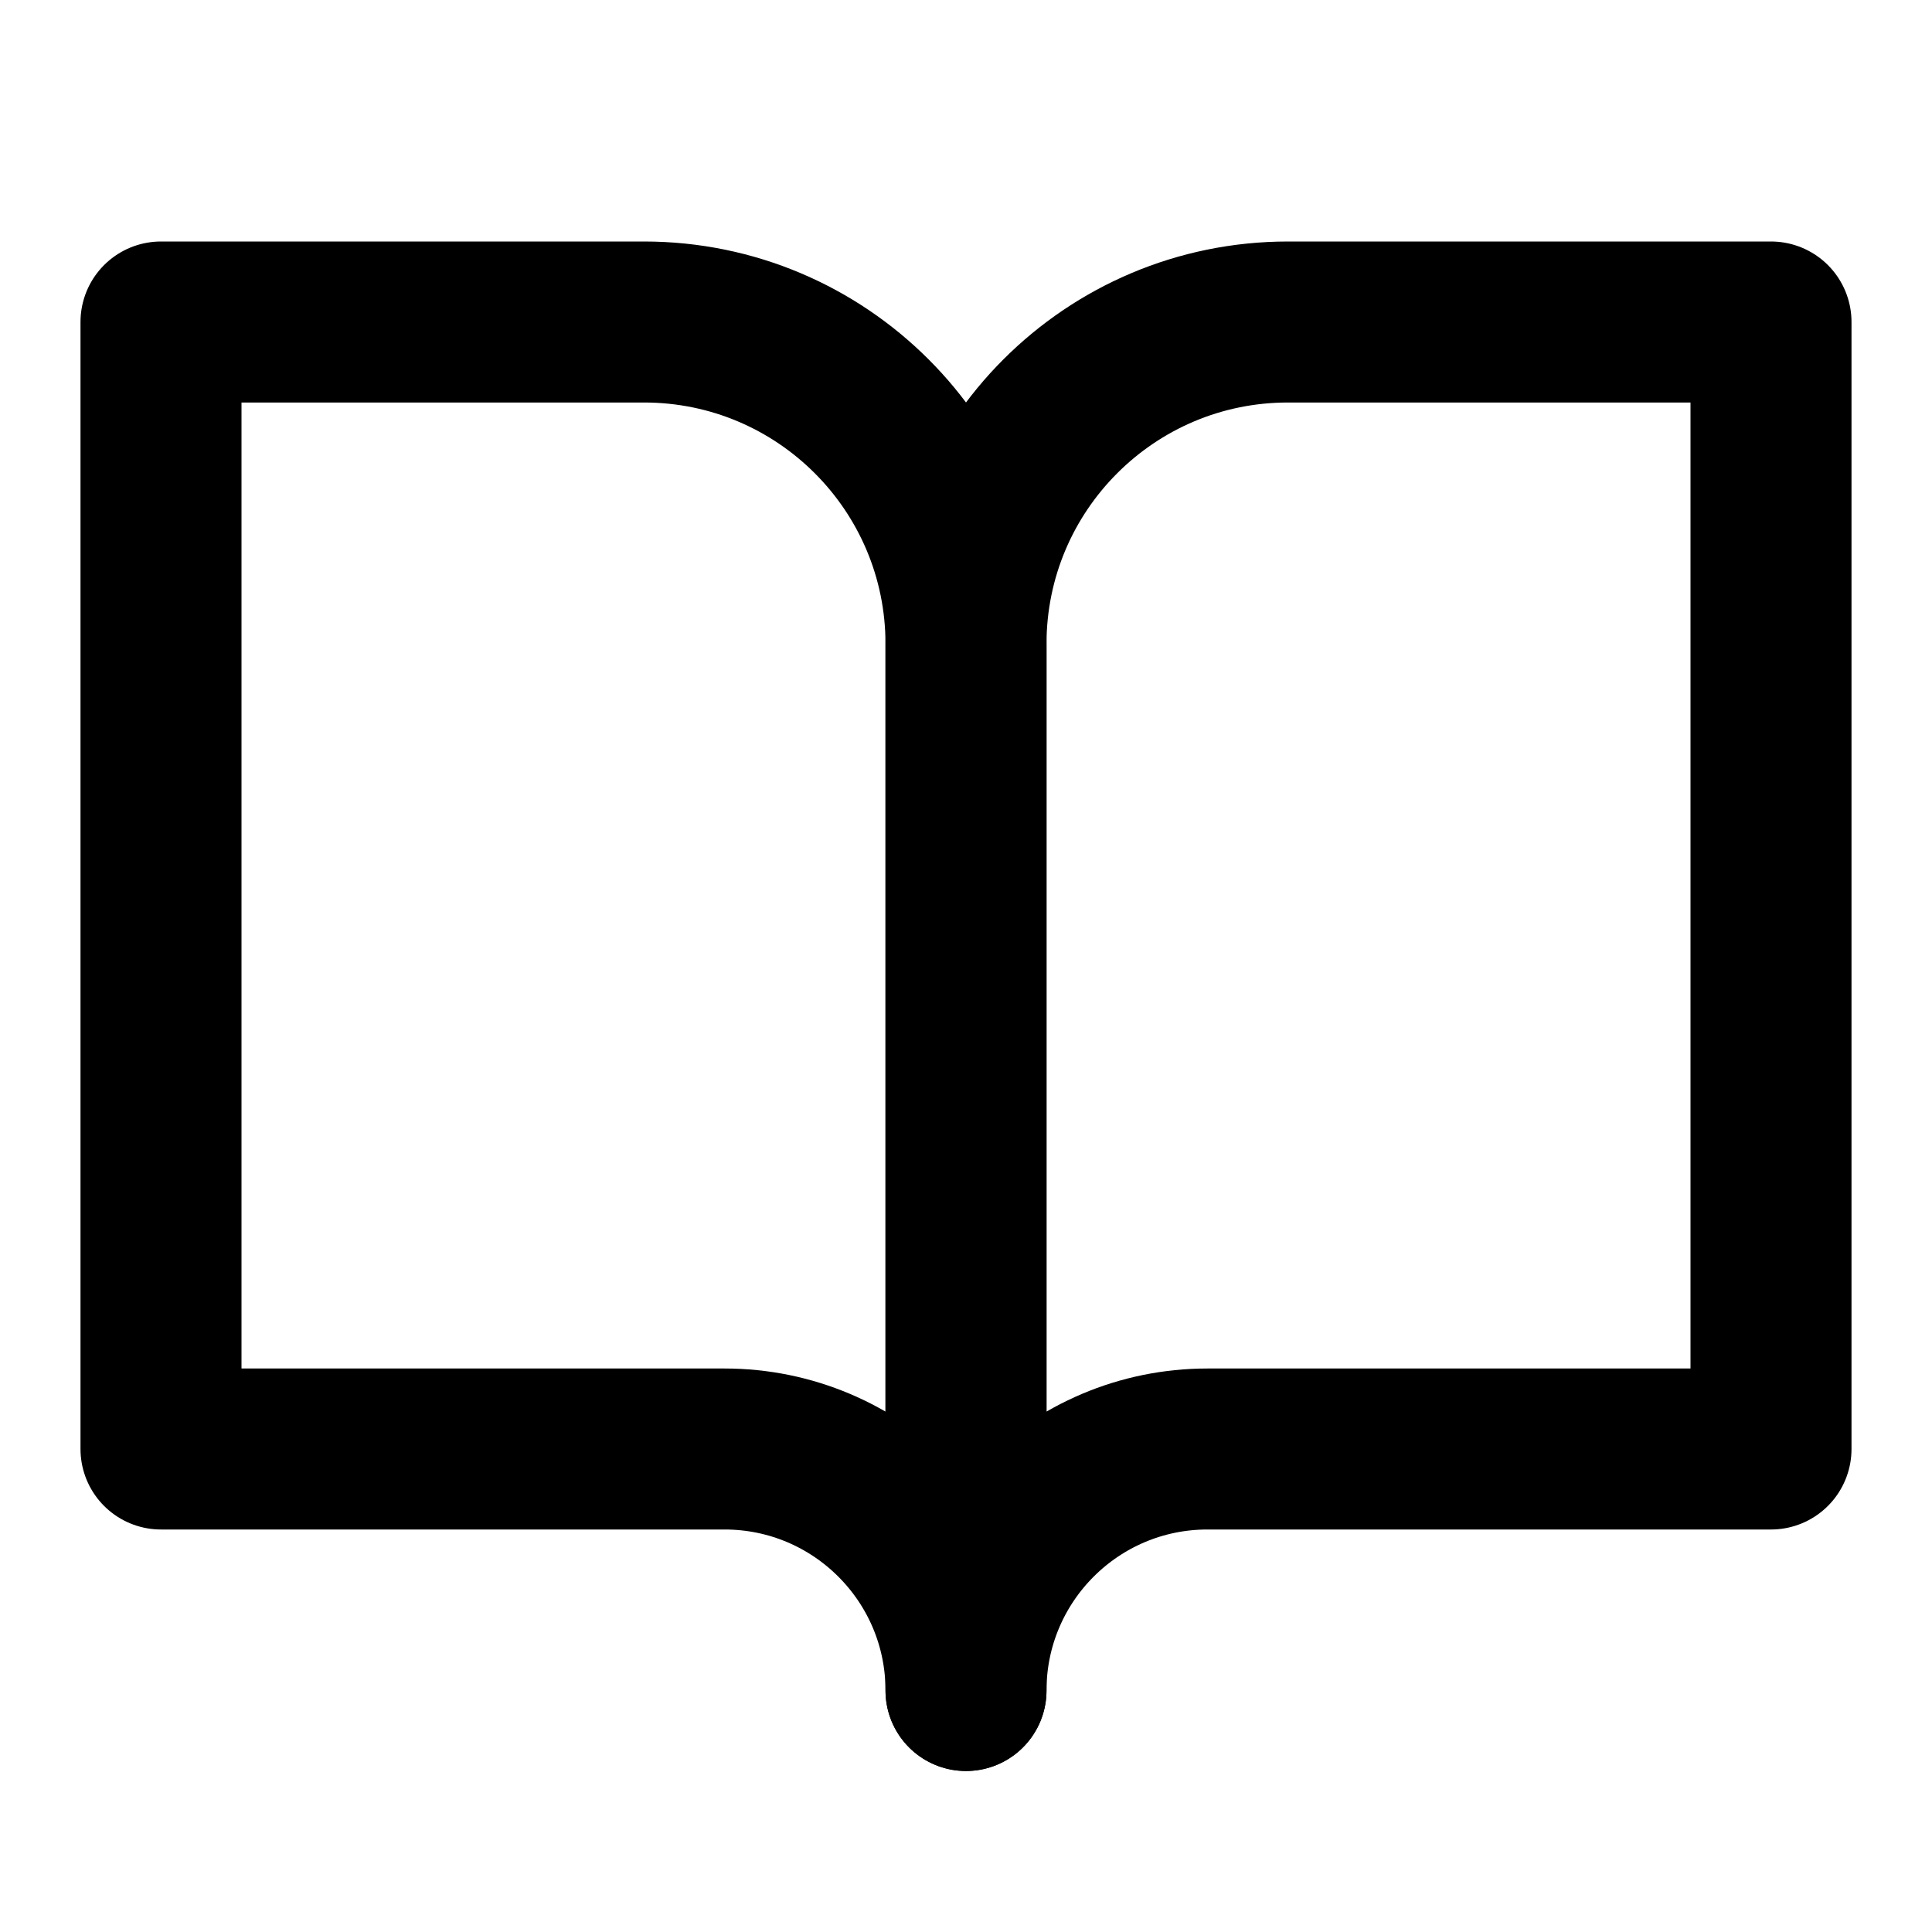
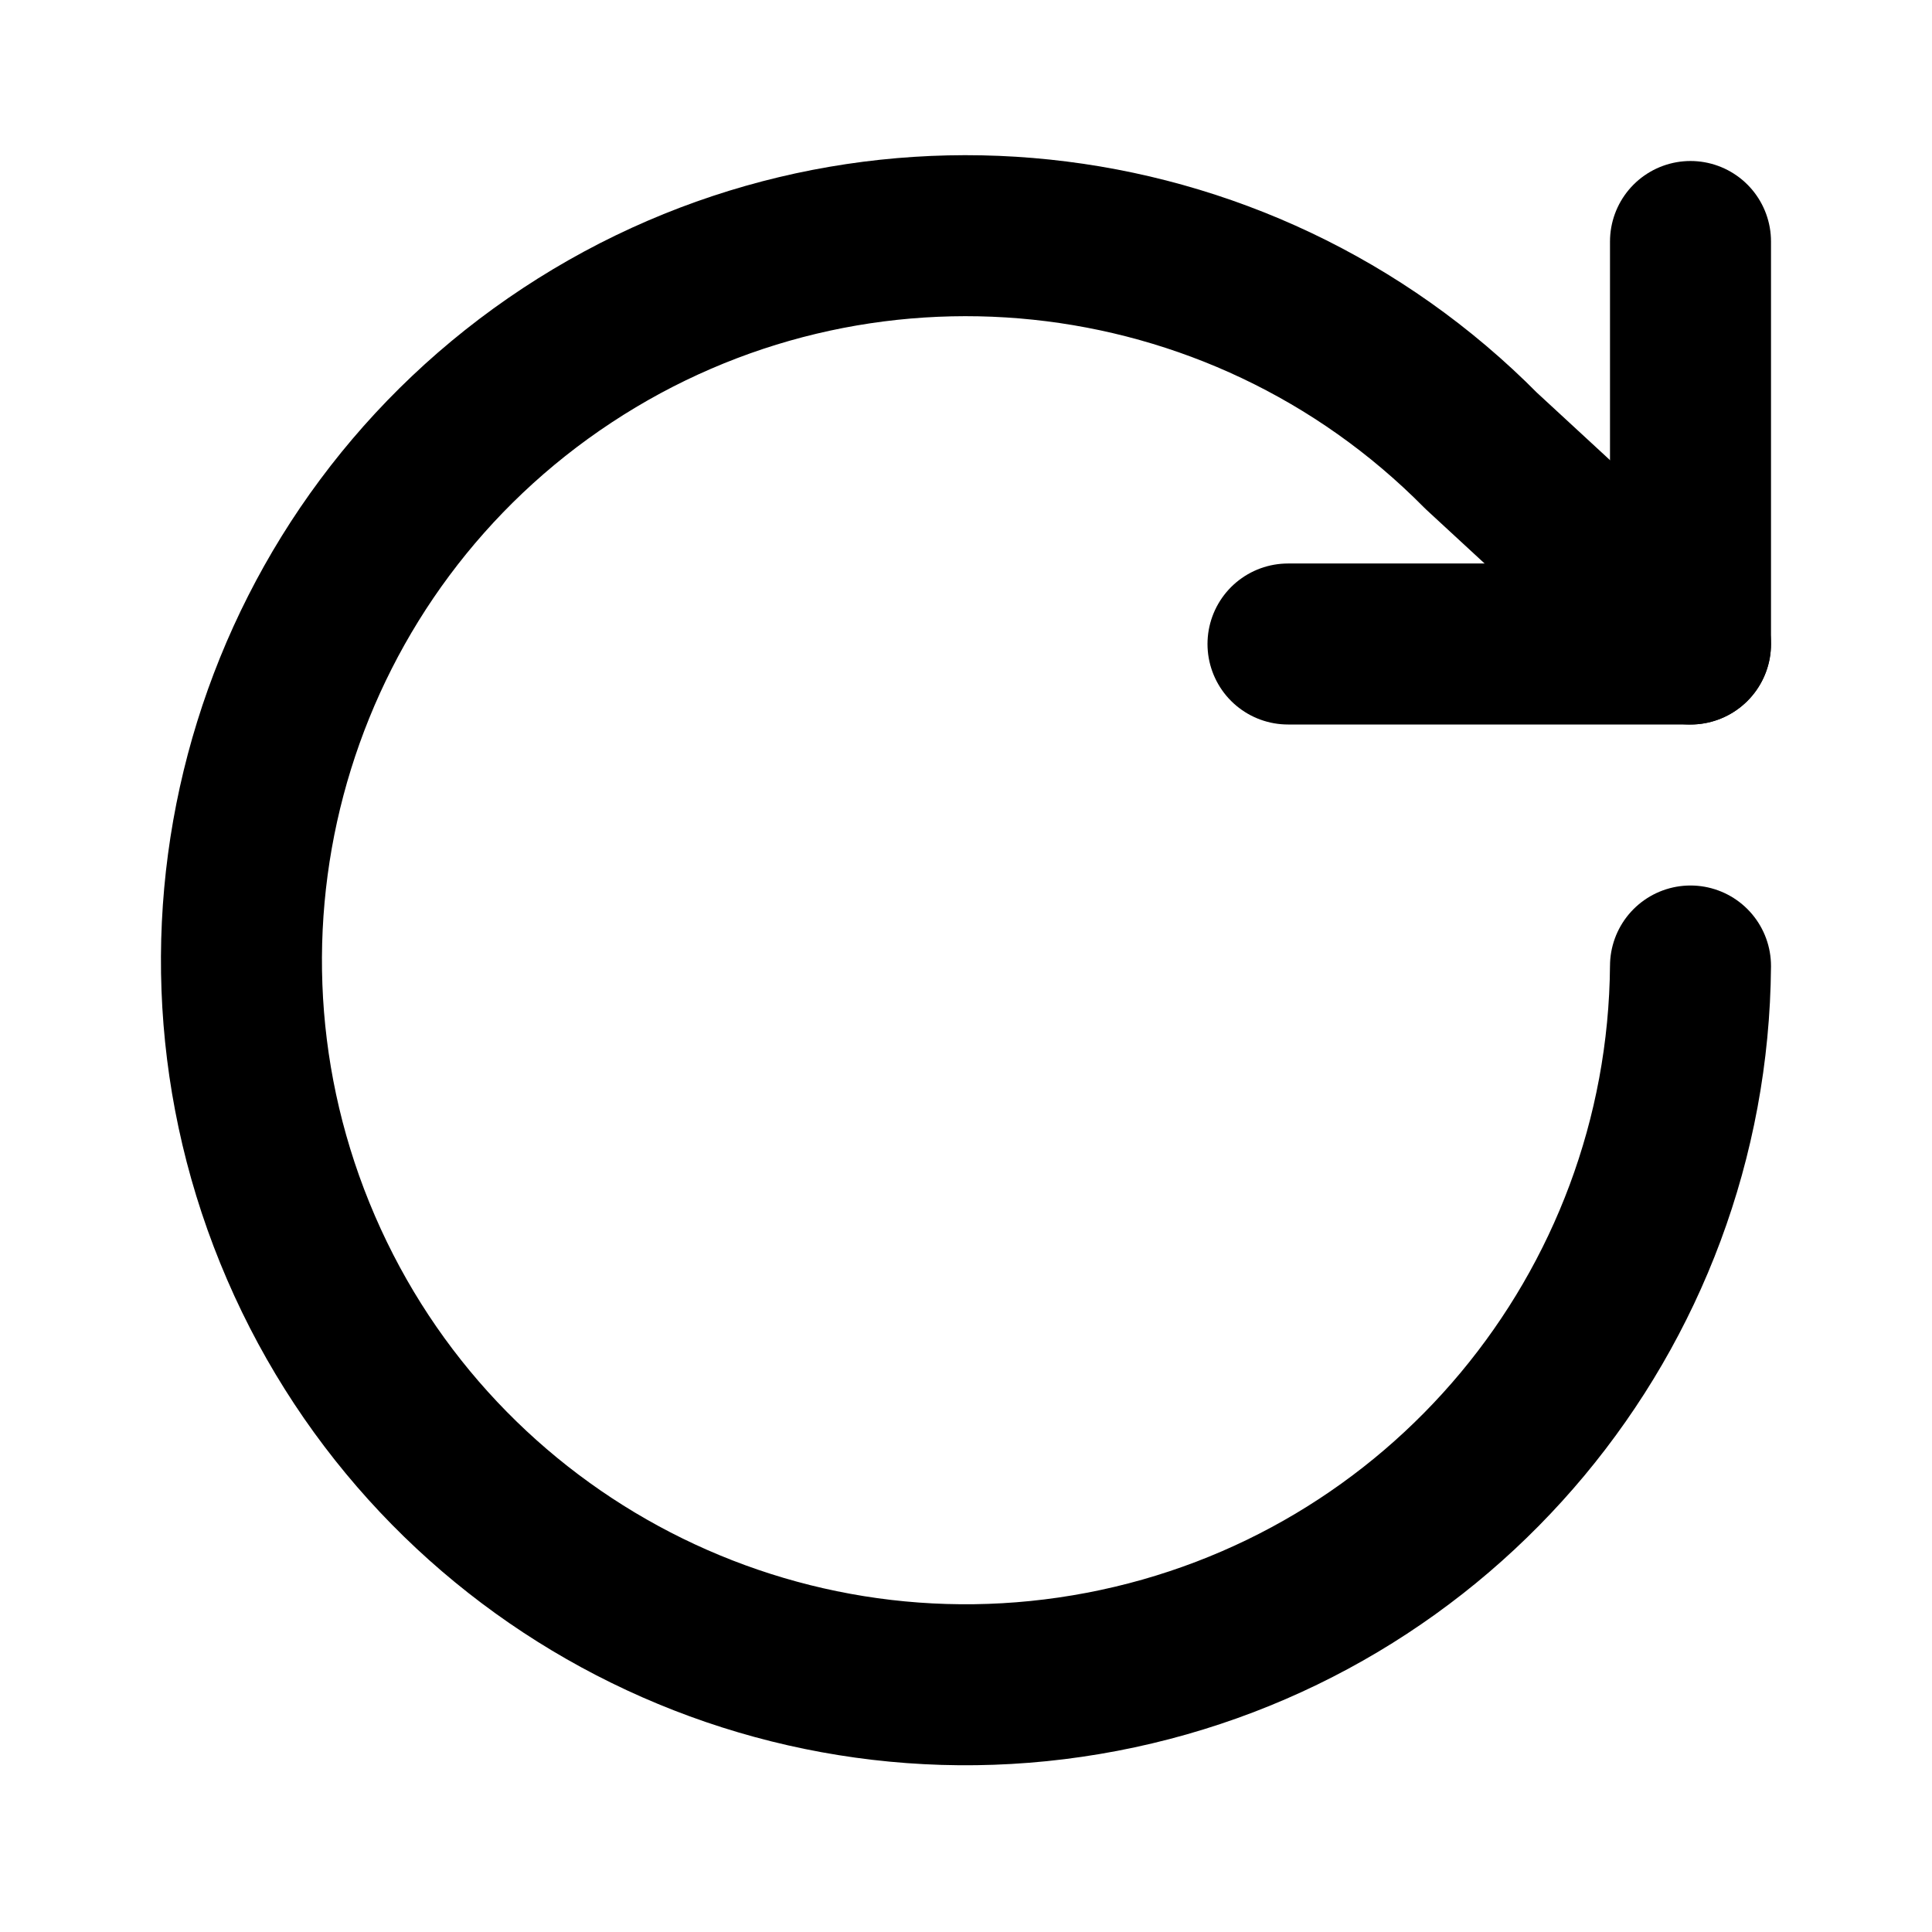
<svg xmlns="http://www.w3.org/2000/svg" viewBox="0 0 24 24" fill="none" stroke="currentColor" stroke-width="2" stroke-linecap="round" stroke-linejoin="round">
-   <path d="M2 4h6a4 4 0 0 1 4 4v13a3 3 0 0 0-3-3H2z" />
-   <path d="M22 4h-6a4 4 0 0 0-4 4v13a3 3 0 0 1 3-3h7z" />
+   <path d="M21 12a9 9 0 1 1-2.6-6.4L21 8" />
+   <path d="M21 3v5h-5" />
</svg>
